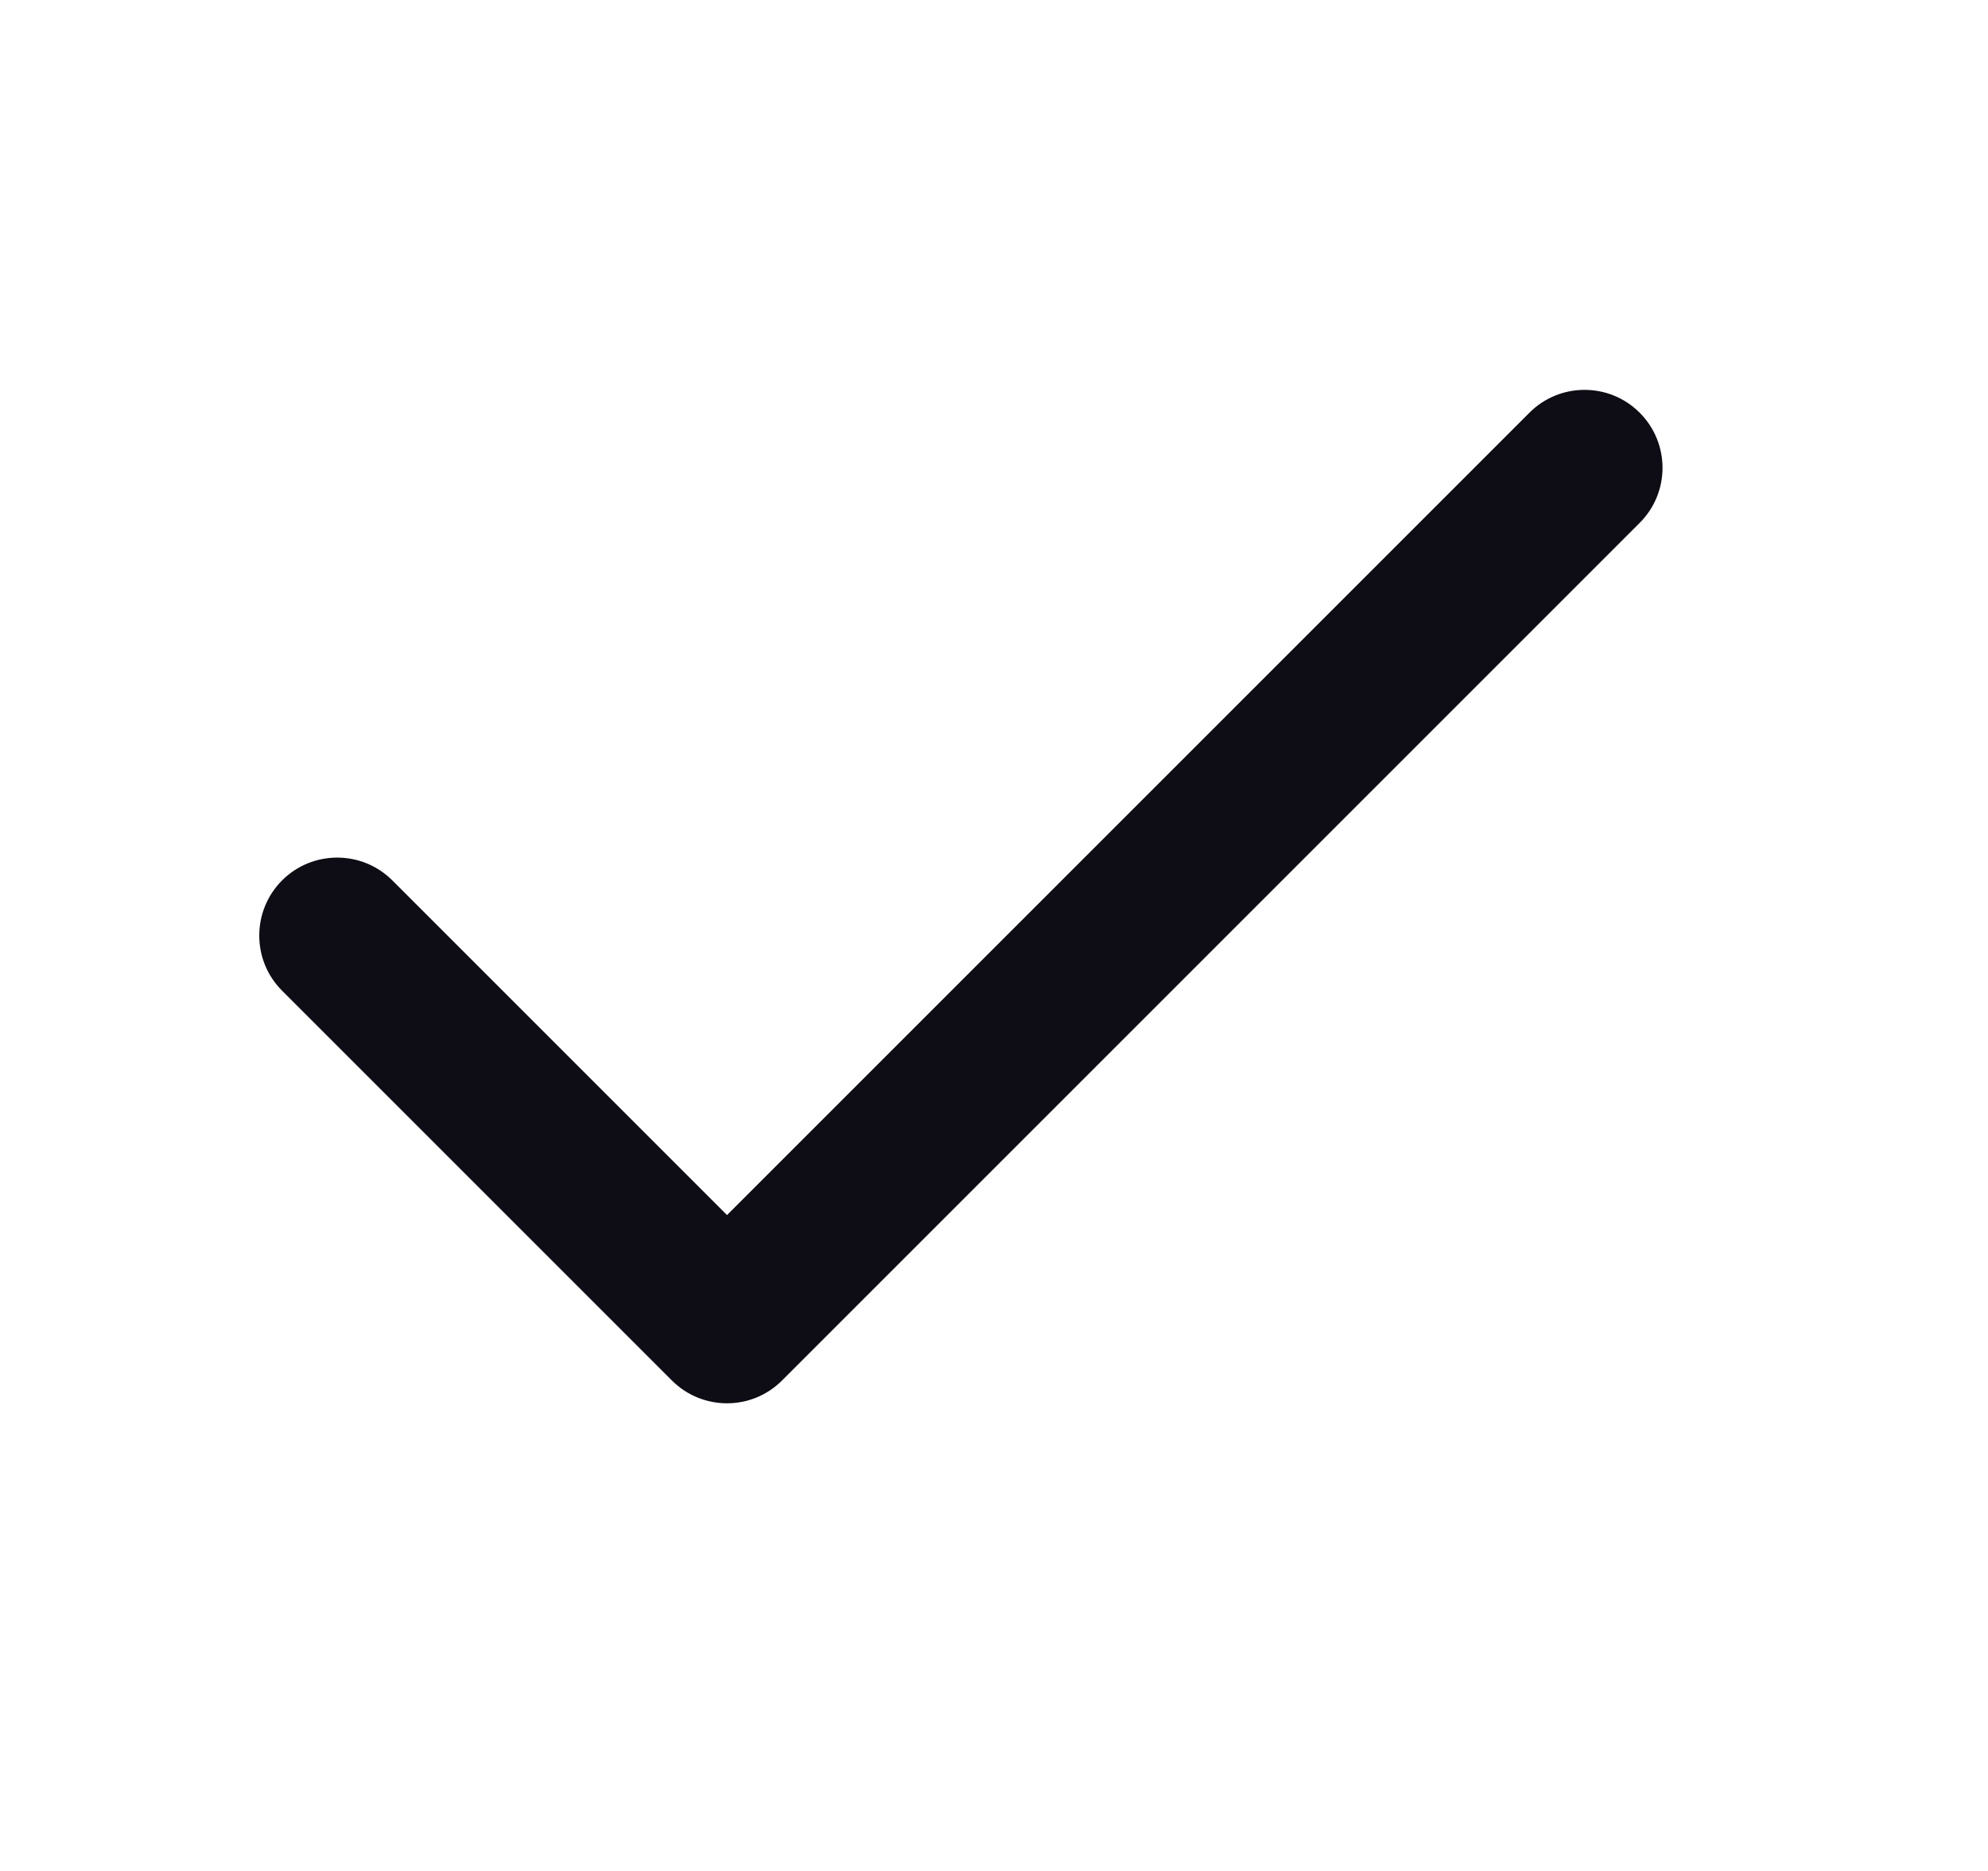
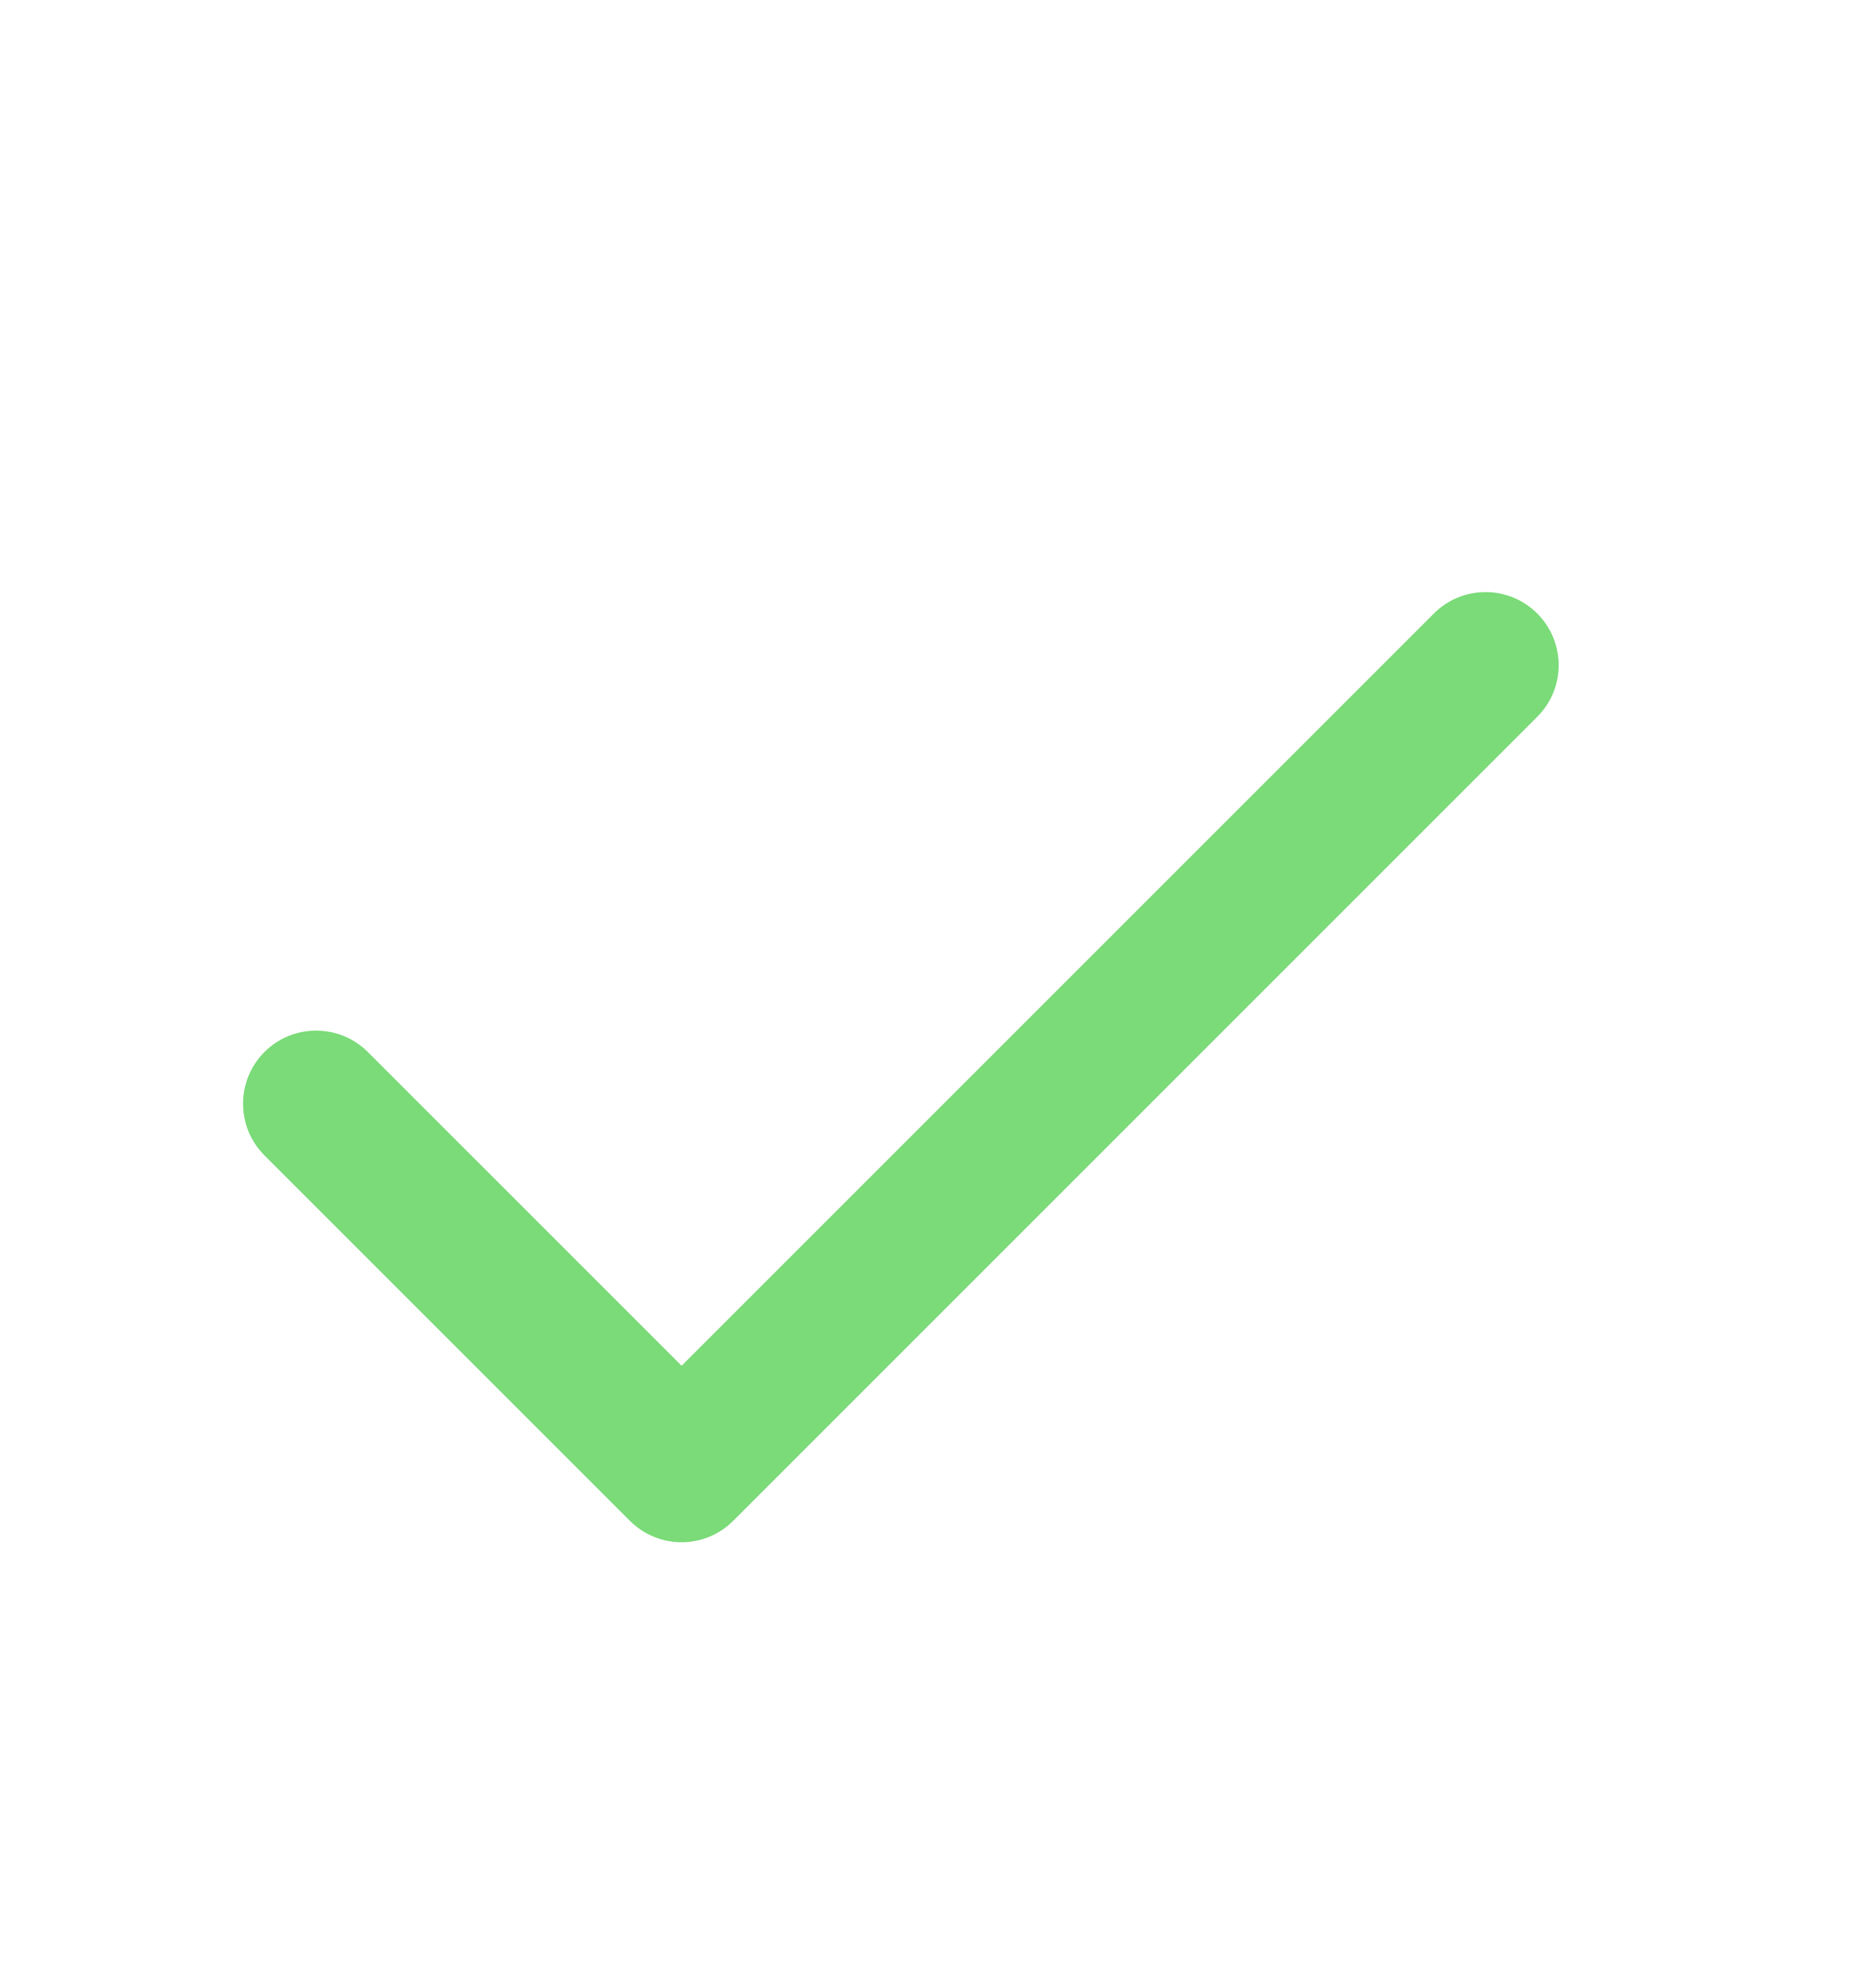
- <svg xmlns="http://www.w3.org/2000/svg" width="17" height="16" viewBox="0 0 17 16" fill="none">
-   <path fill-rule="evenodd" clip-rule="evenodd" d="M14.021 3.529C14.282 3.79 14.282 4.212 14.021 4.472L6.688 11.805C6.428 12.066 6.006 12.066 5.745 11.805L2.412 8.472C2.152 8.212 2.152 7.79 2.412 7.529C2.672 7.269 3.095 7.269 3.355 7.529L6.217 10.391L13.079 3.529C13.339 3.269 13.761 3.269 14.021 3.529Z" fill="#0E0C15" />
+ <svg xmlns="http://www.w3.org/2000/svg" width="15" height="16" viewBox="0 0 17 14" fill="none">
+   <path fill-rule="evenodd" clip-rule="evenodd" d="M14.021 3.529C14.282 3.79 14.282 4.212 14.021 4.472L6.688 11.805C6.428 12.066 6.006 12.066 5.745 11.805L2.412 8.472C2.152 8.212 2.152 7.79 2.412 7.529C2.672 7.269 3.095 7.269 3.355 7.529L6.217 10.391L13.079 3.529C13.339 3.269 13.761 3.269 14.021 3.529Z" fill="#7ADB78" />
</svg>
